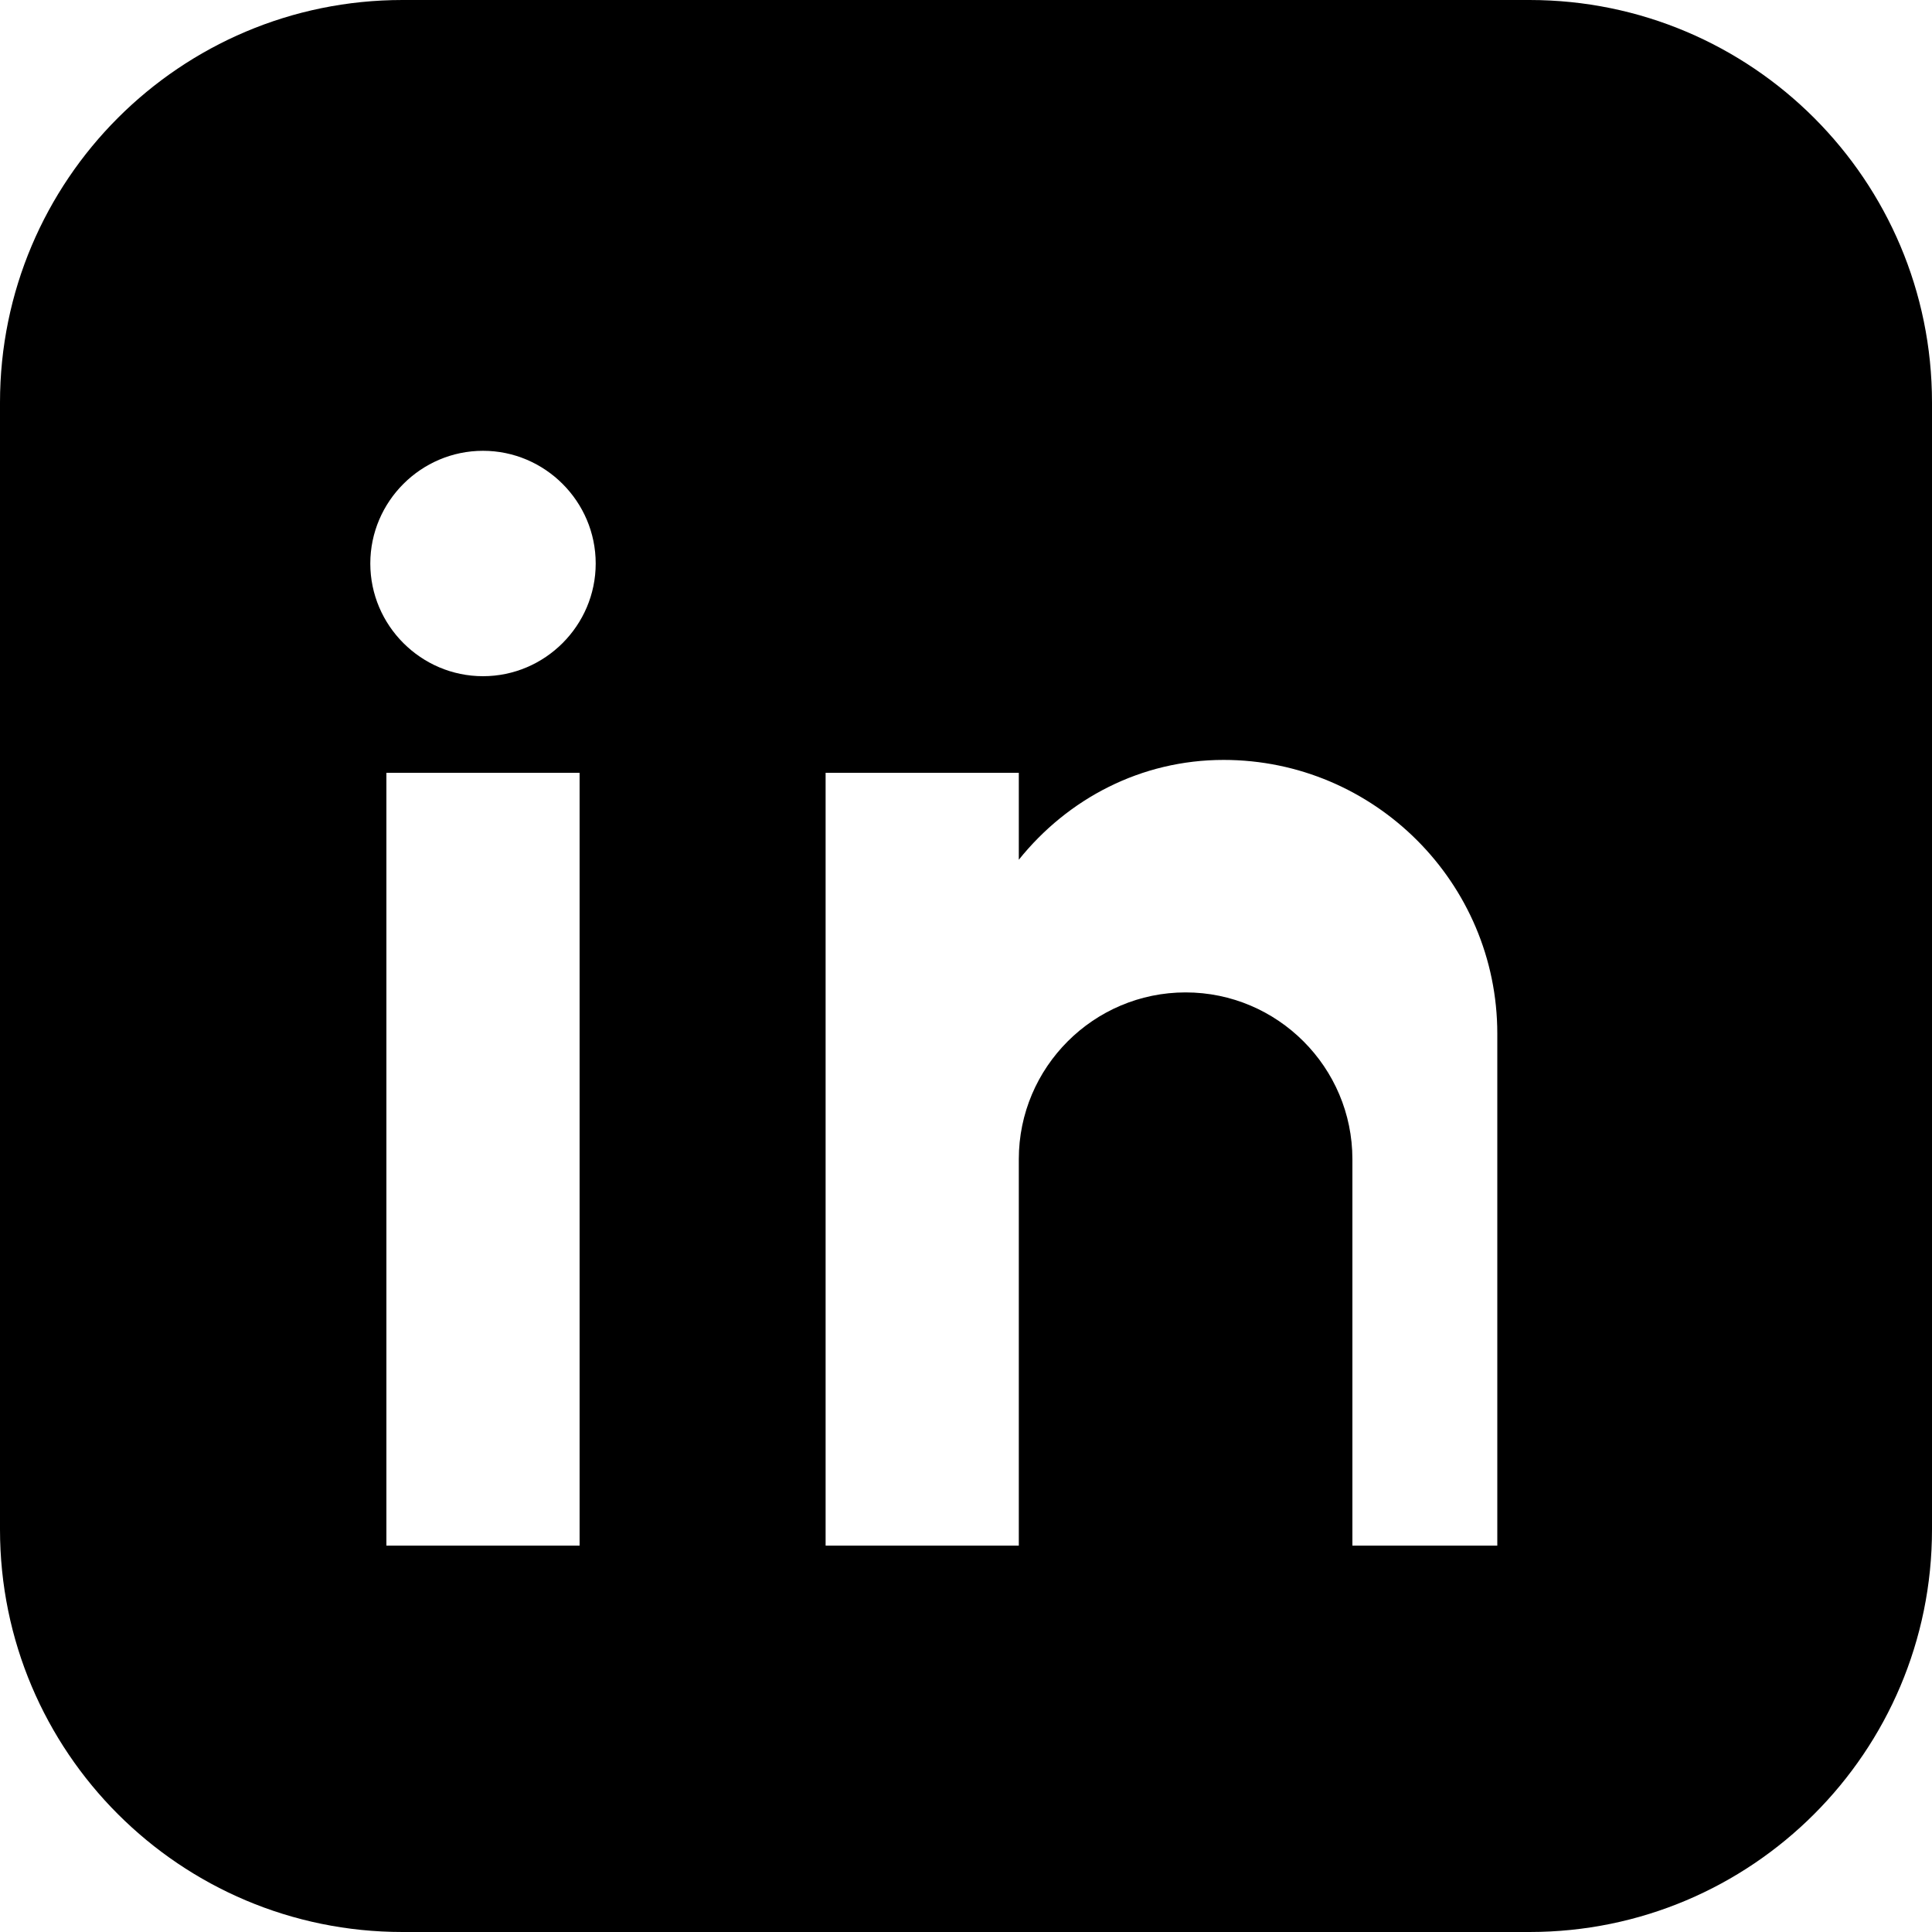
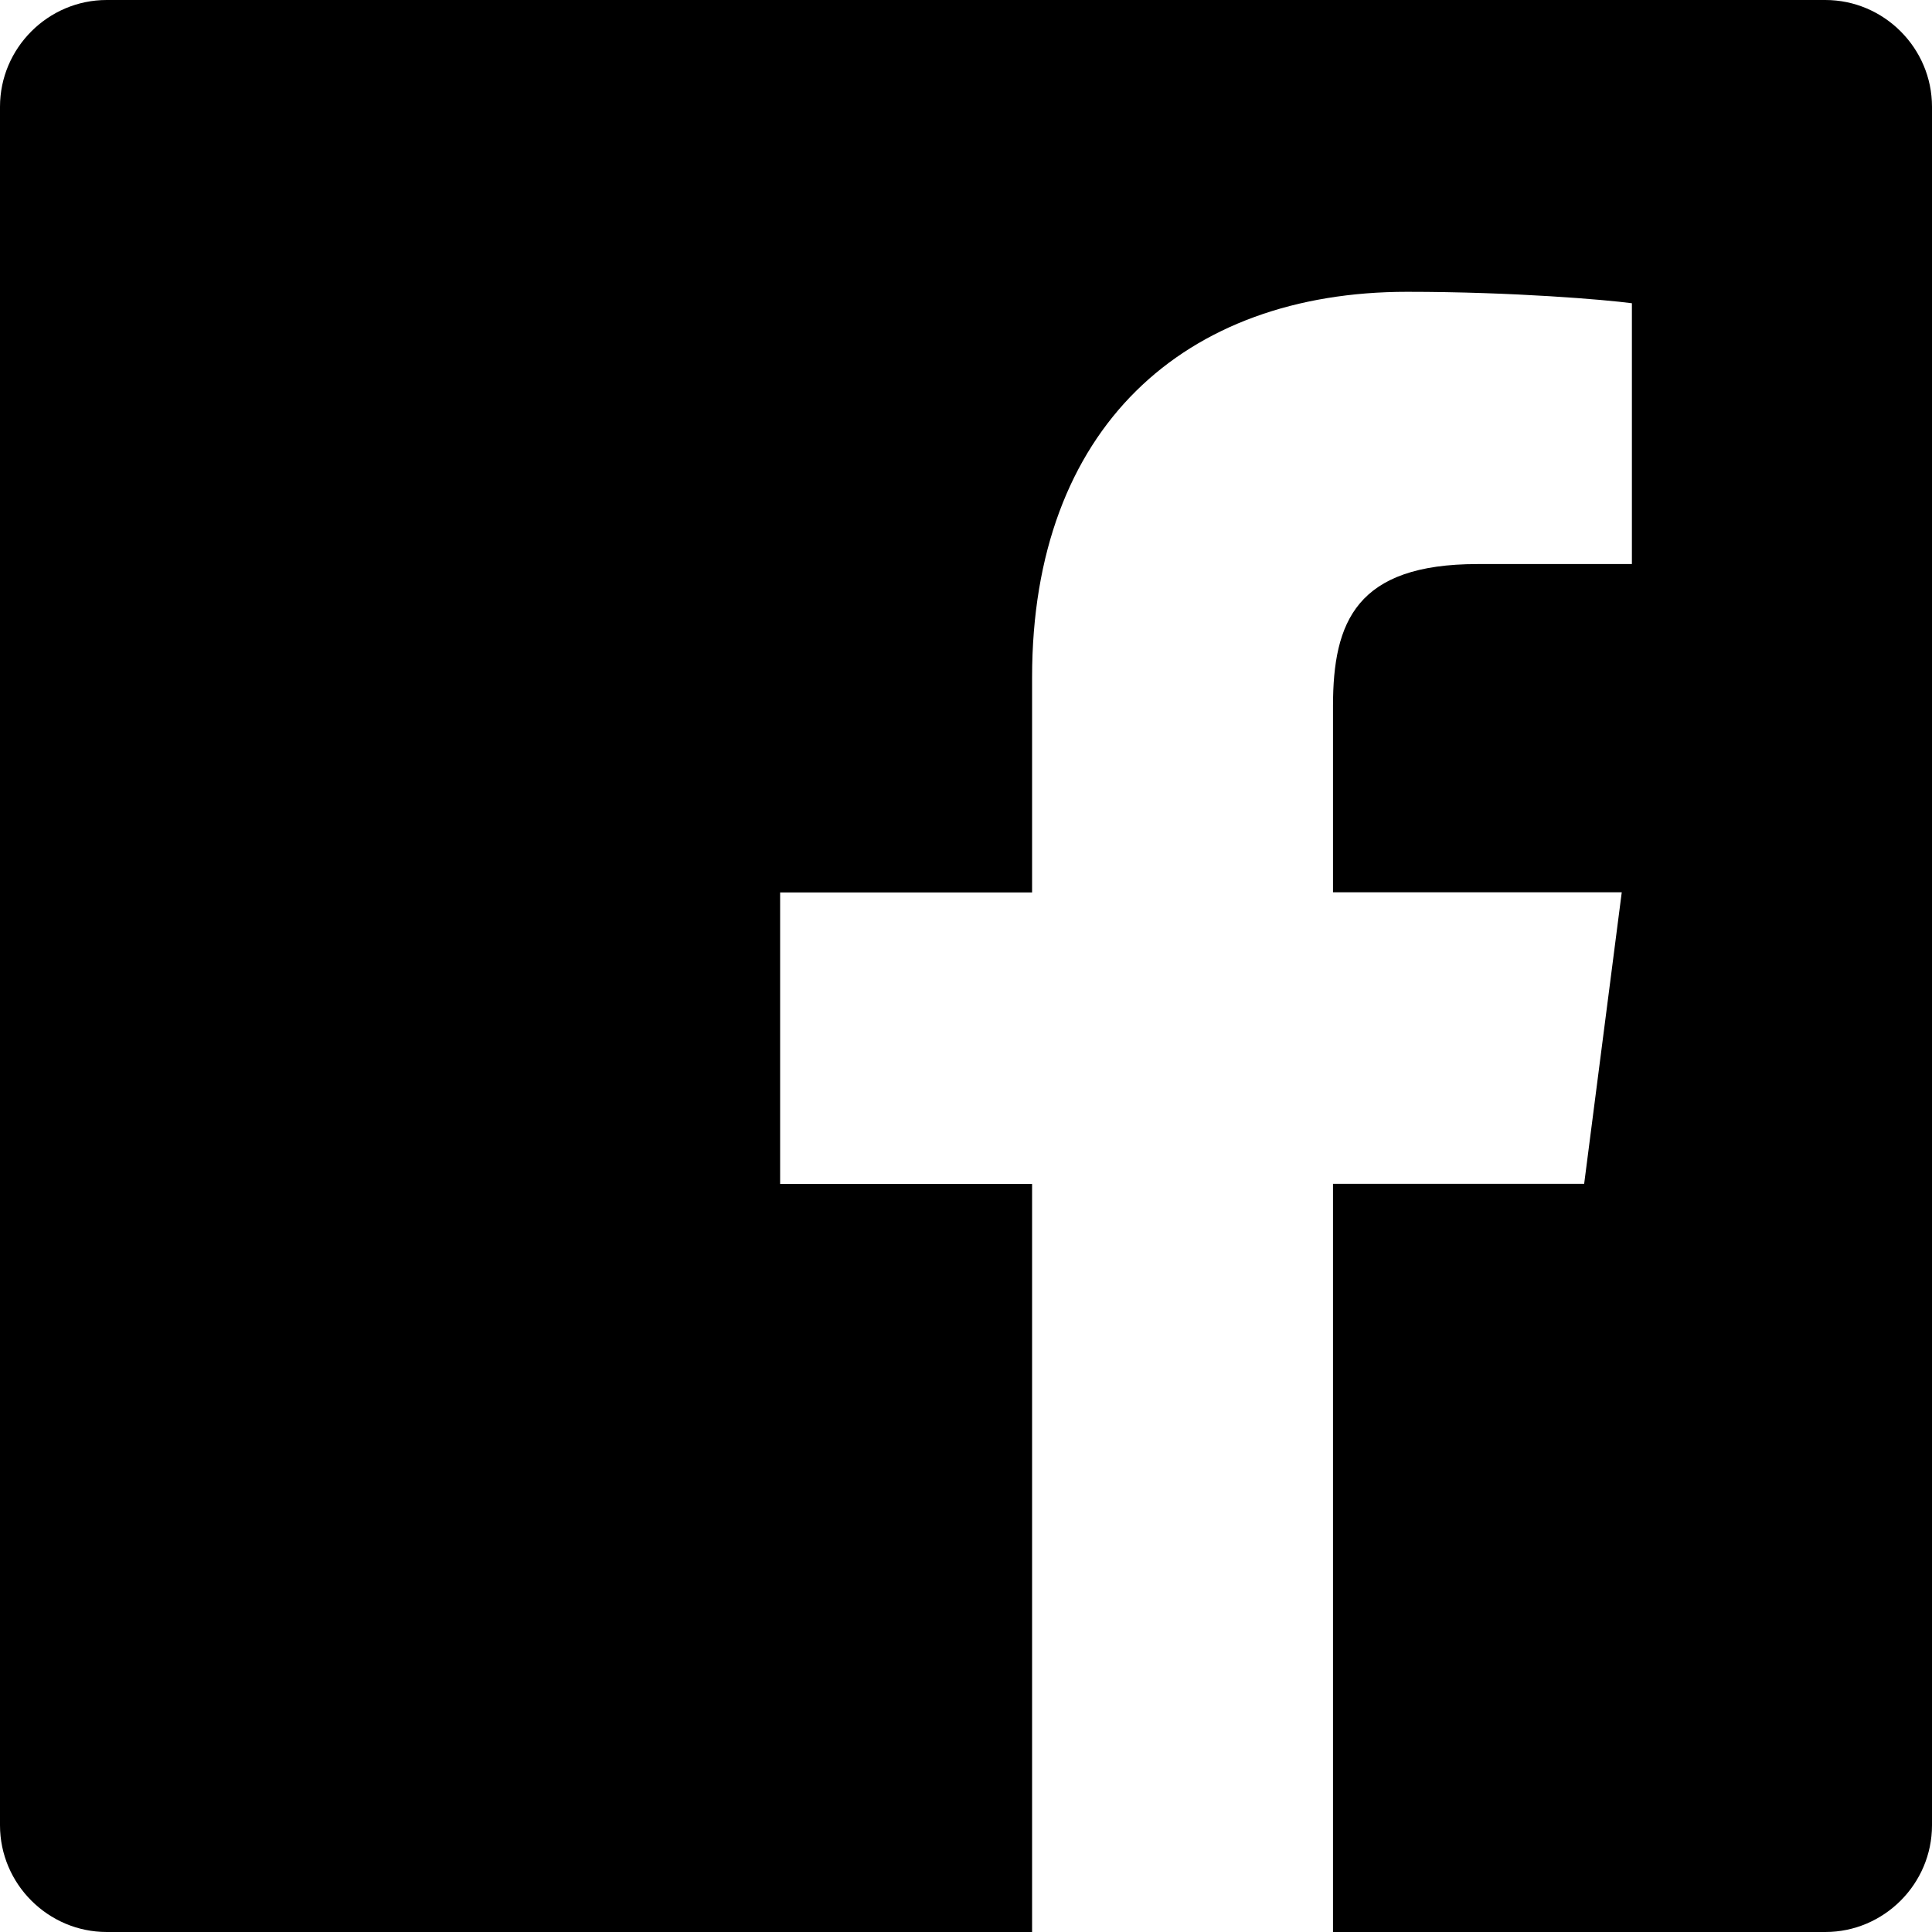
<svg xmlns="http://www.w3.org/2000/svg" width="28" height="28" viewBox="0 0 24 24" fill="currentColor">
-   <path d="M19 0h-14C2.239 0 0 2.239 0 5v14c0 2.762 2.239 5 5 5h14c2.762 0 5-2.238 5-5V5c0-2.761-2.238-5-5-5zM7.2 19.2H4.8V9.6h2.4v9.6zM6 8.4c-.77 0-1.4-.63-1.4-1.4S5.23 5.6 6 5.6s1.4.63 1.4 1.4S6.77 8.4 6 8.4zM19.2 19.2h-2.4v-4.8c0-1.142-.93-2.072-2.072-2.072S12.656 13.258 12.656 14.4v4.8h-2.4V9.6h2.4v1.08c.61-.76 1.52-1.24 2.544-1.24 1.873 0 3.4 1.527 3.4 3.4v6.36z" />
+   <path d="M22.675 0h-21.35C.597 0 0 .597 0 1.326v21.348C0 23.403.597 24 1.326 24h11.495V14.708h-3.13v-3.622h3.13V8.413c0-3.1 1.893-4.788 4.657-4.788 1.325 0 2.464.098 2.794.142v3.24h-1.918c-1.504 0-1.795.715-1.795 1.763v2.314h3.587l-.467 3.622h-3.12V24h6.116C23.403 24 24 23.403 24 22.674V1.326C24 .597 23.403 0 22.675 0z" />
</svg>
